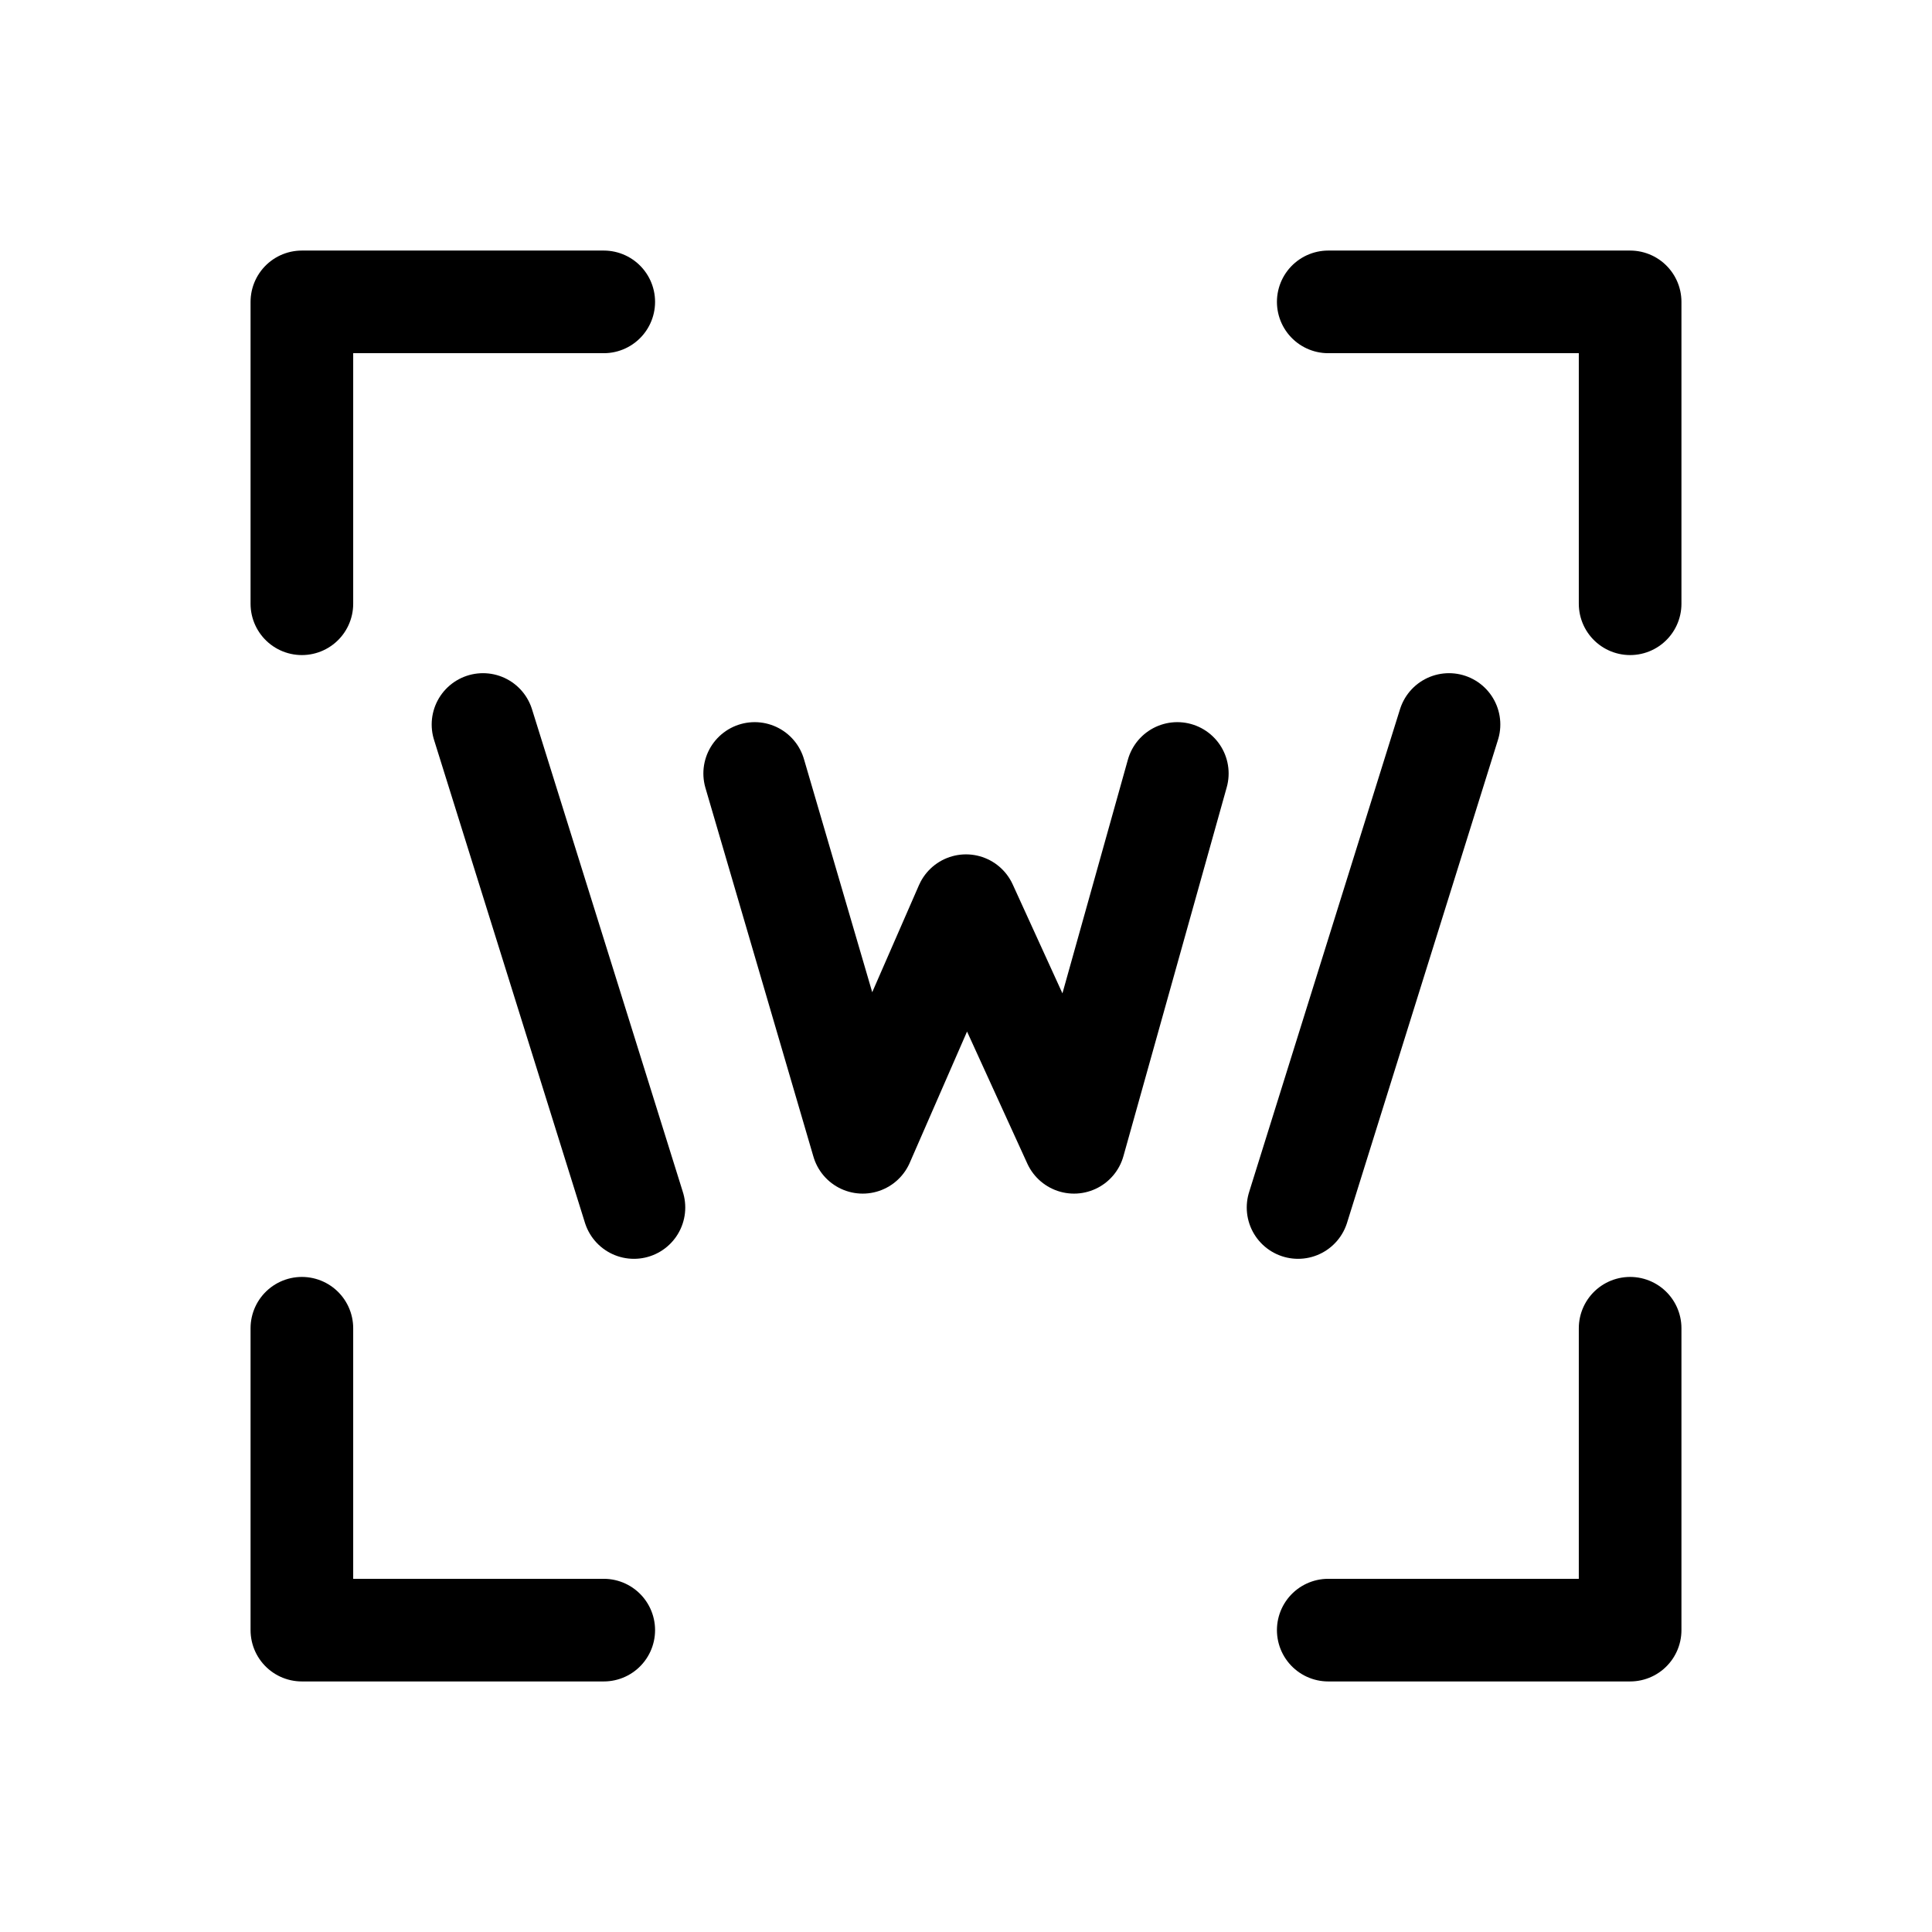
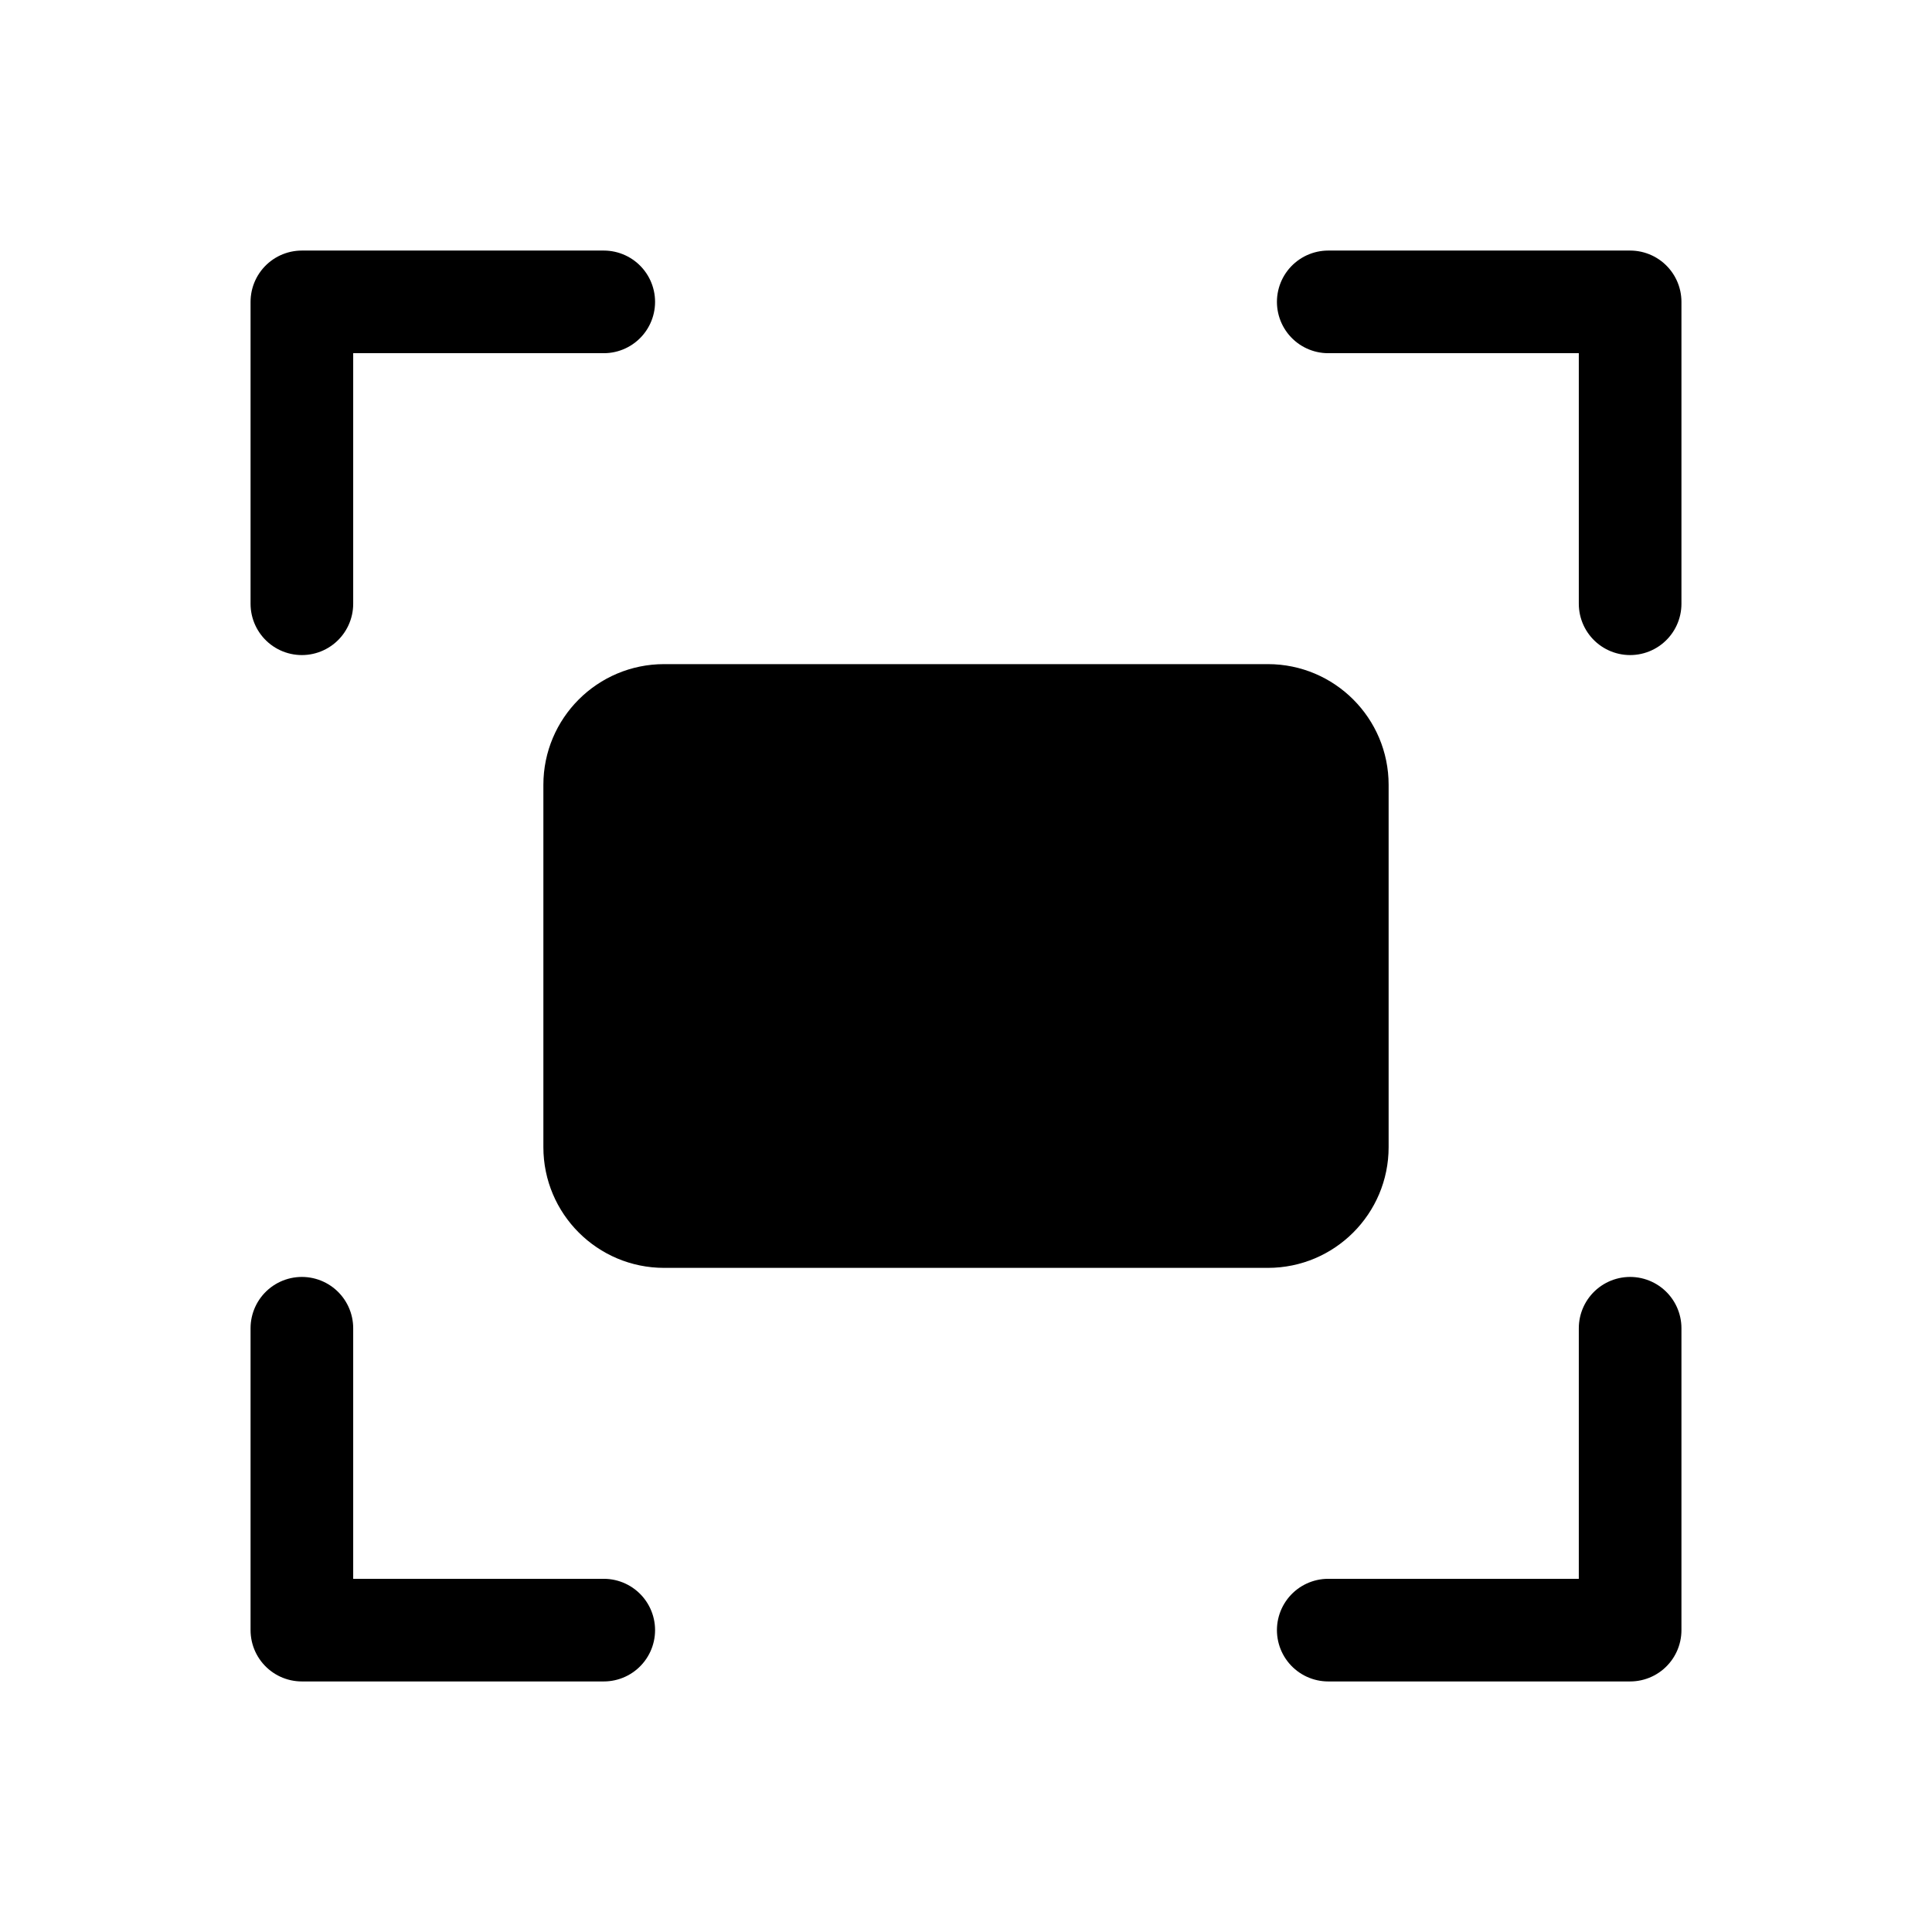
<svg xmlns="http://www.w3.org/2000/svg" width="39" height="39" version="1.1" viewBox="0 0 32 32">
  <g fill="none" stroke="currentColor" stroke-linecap="round" stroke-linejoin="round" stroke-width="1.7">
    <path d="m10 5h-5v5m17-5h5v5m0 12v5h-5m-12 0h-5v-5" />
-     <path d="m8 12 2.5 8m2-7.189 1.789 6.109 1.711-3.919 1.789 3.919 1.711-6.109m4.5-0.811-2.5 8" />
  </g>
+   <rect x="9" y="11" width="14" height="10" rx="2" fill="currentColor" />
</svg>
